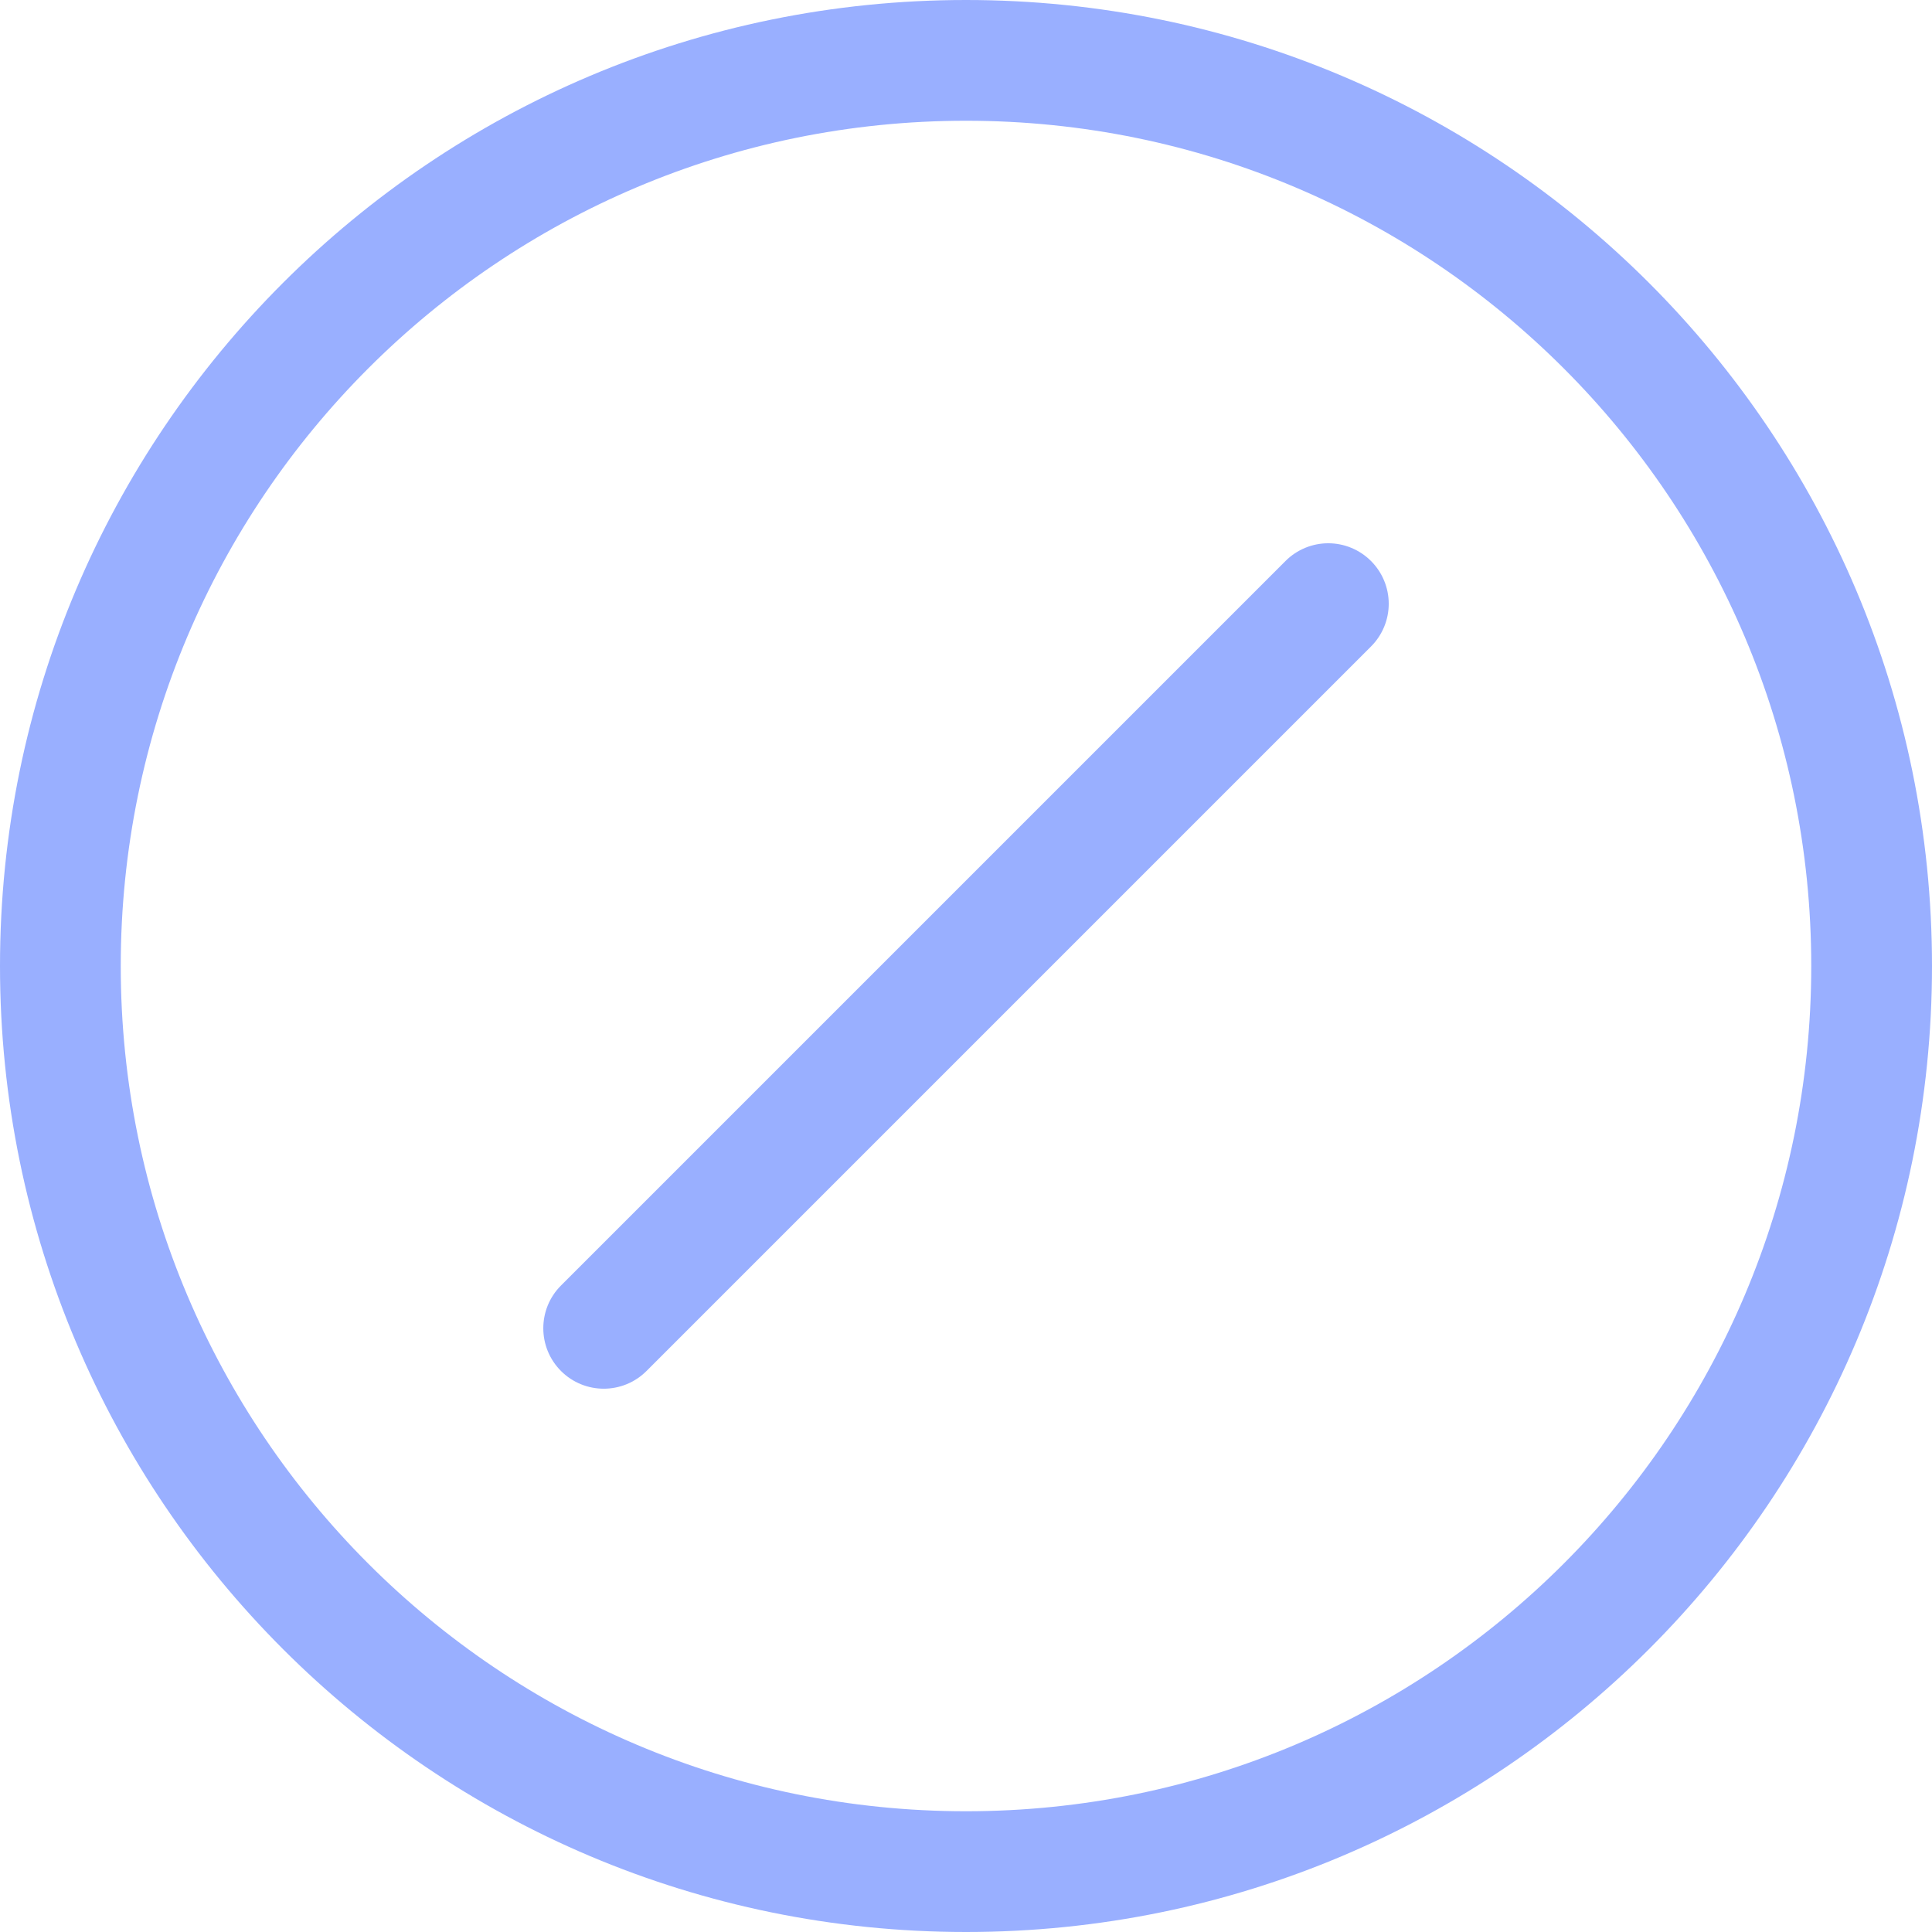
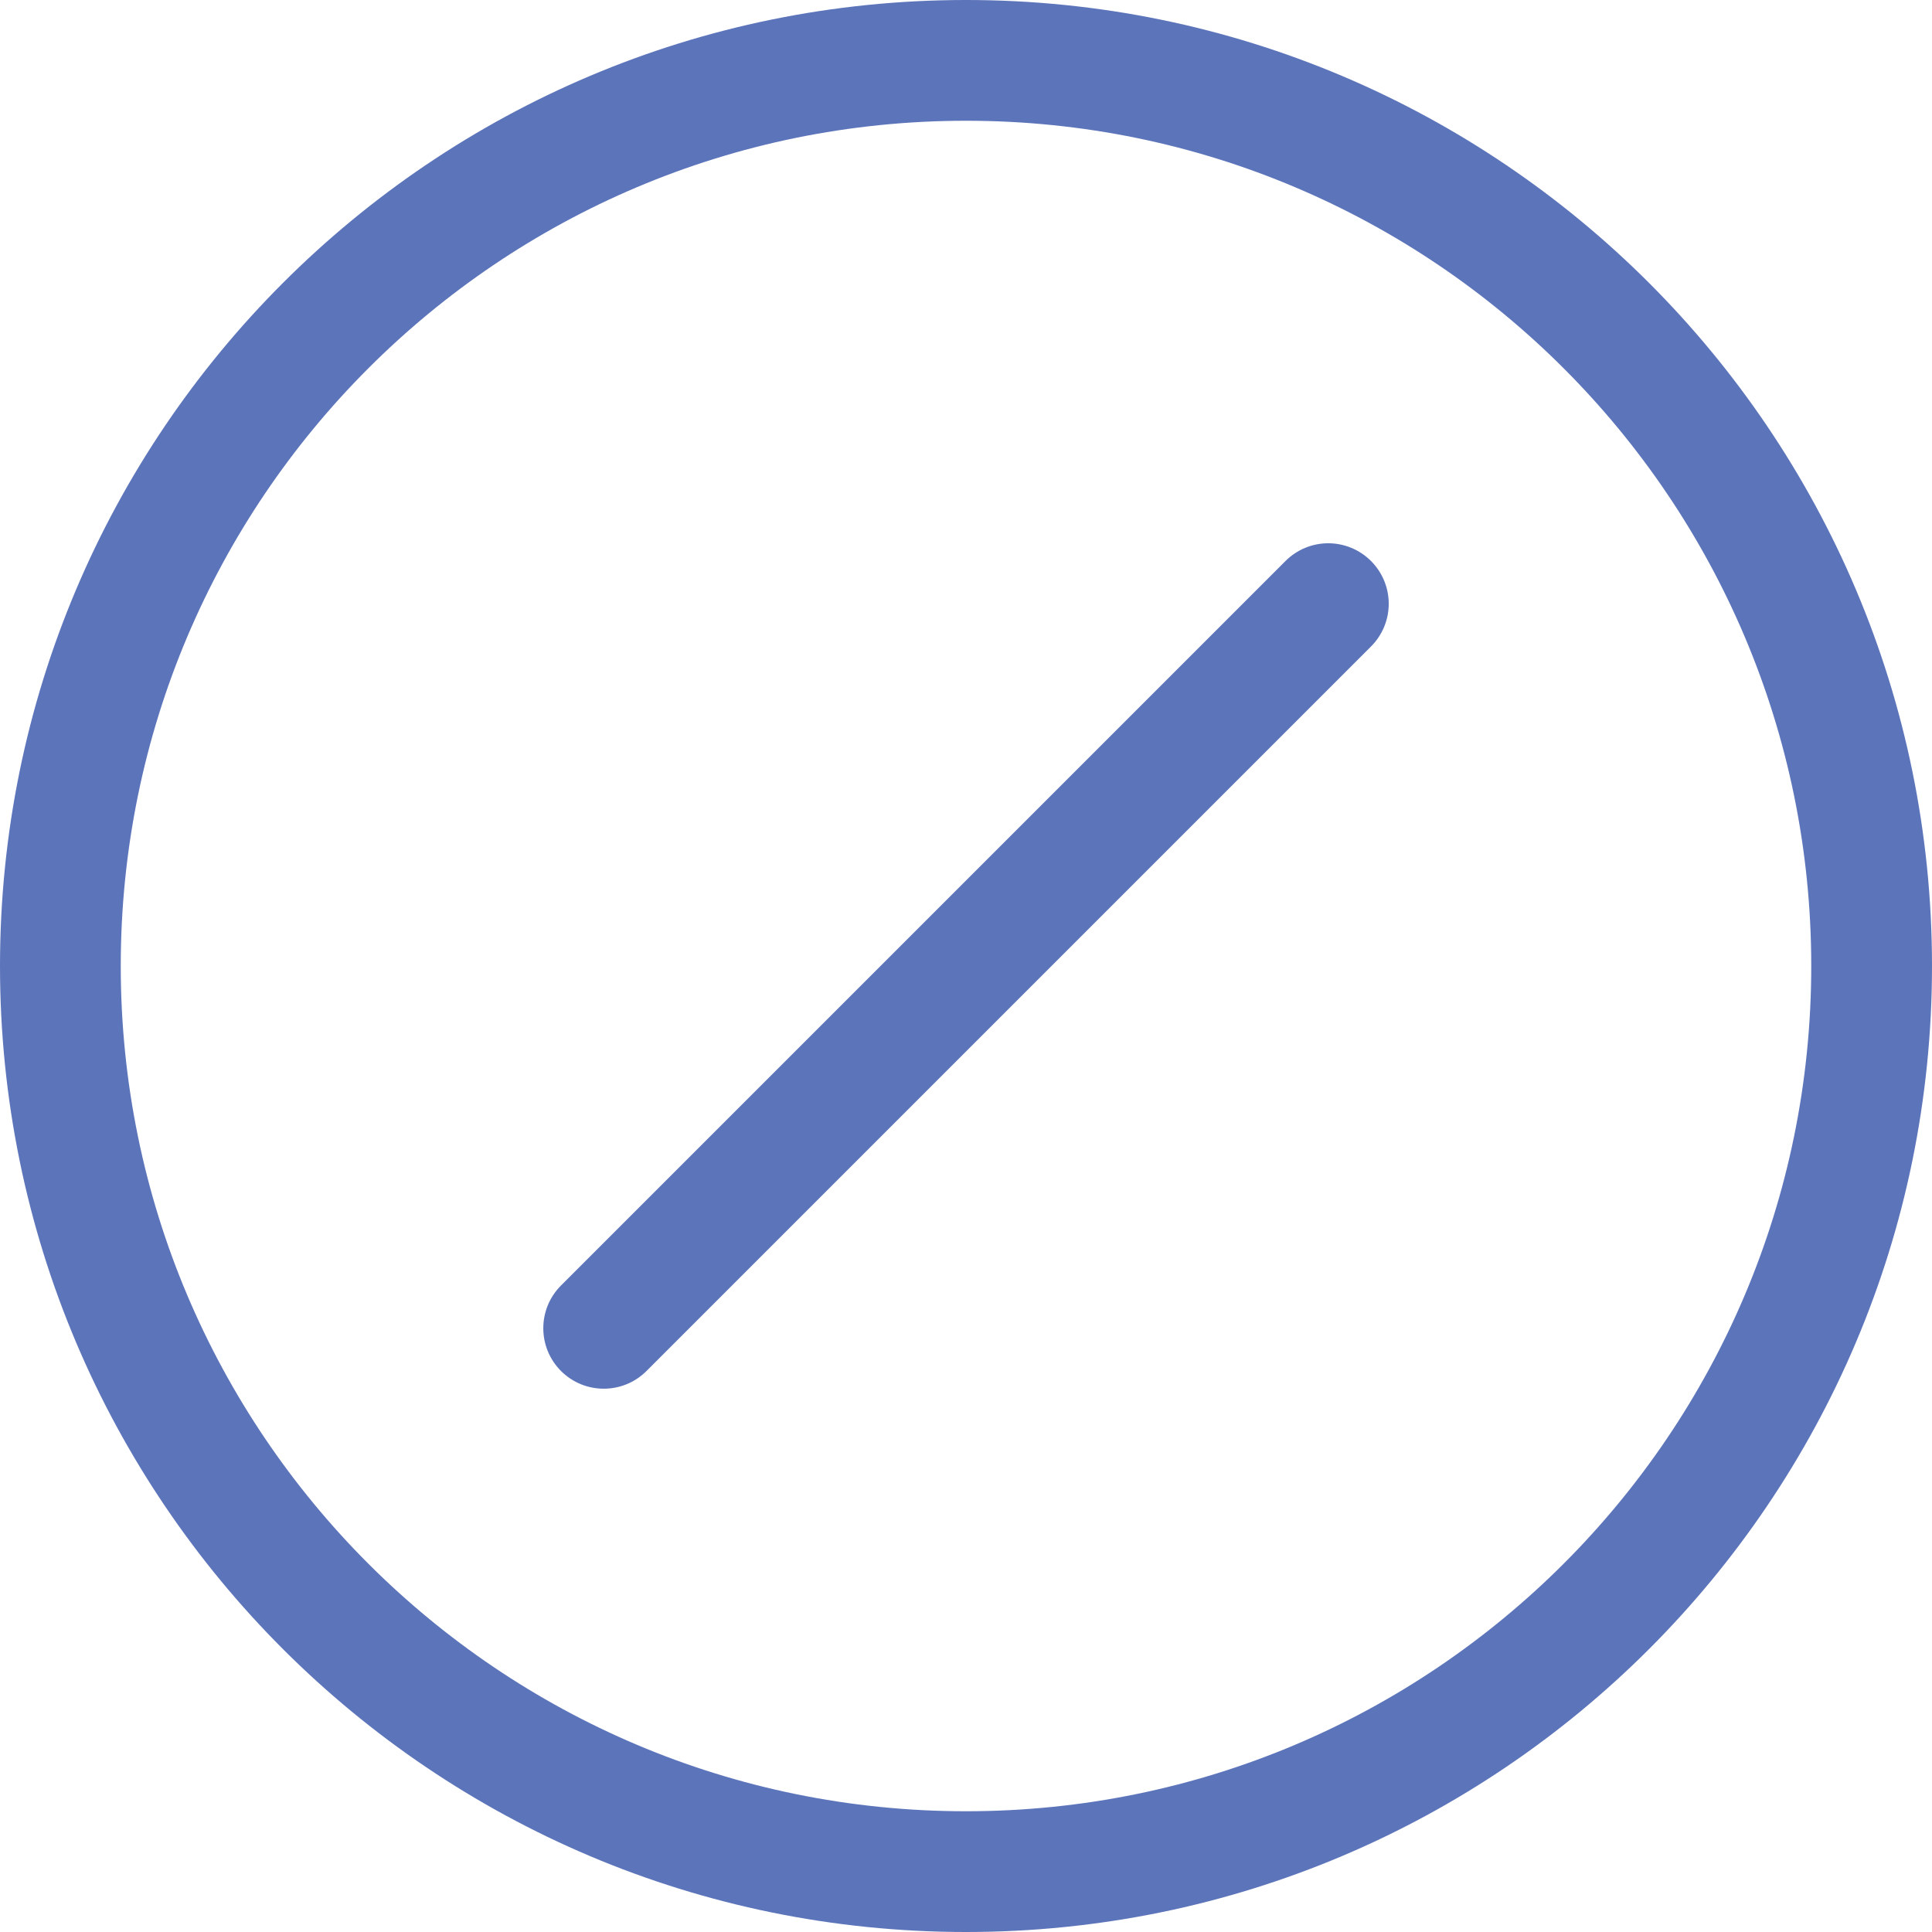
- <svg xmlns="http://www.w3.org/2000/svg" width="16" height="16" fill="#99afff" class="bi bi-slash-circle" viewBox="0 0 16 16">
+ <svg xmlns="http://www.w3.org/2000/svg" width="16" height="16" fill="#5c74ba" class="bi bi-slash-circle" viewBox="0 0 16 16">
  <path d="M8 15A7 7 0 1 1 8 1a7 7 0 0 1 0 14m0 1A8 8 0 1 0 8 0a8 8 0 0 0 0 16" />
  <path d="M11.354 4.646a.5.5 0 0 0-.708 0l-6 6a.5.5 0 0 0 .708.708l6-6a.5.5 0 0 0 0-.708" />
</svg>
